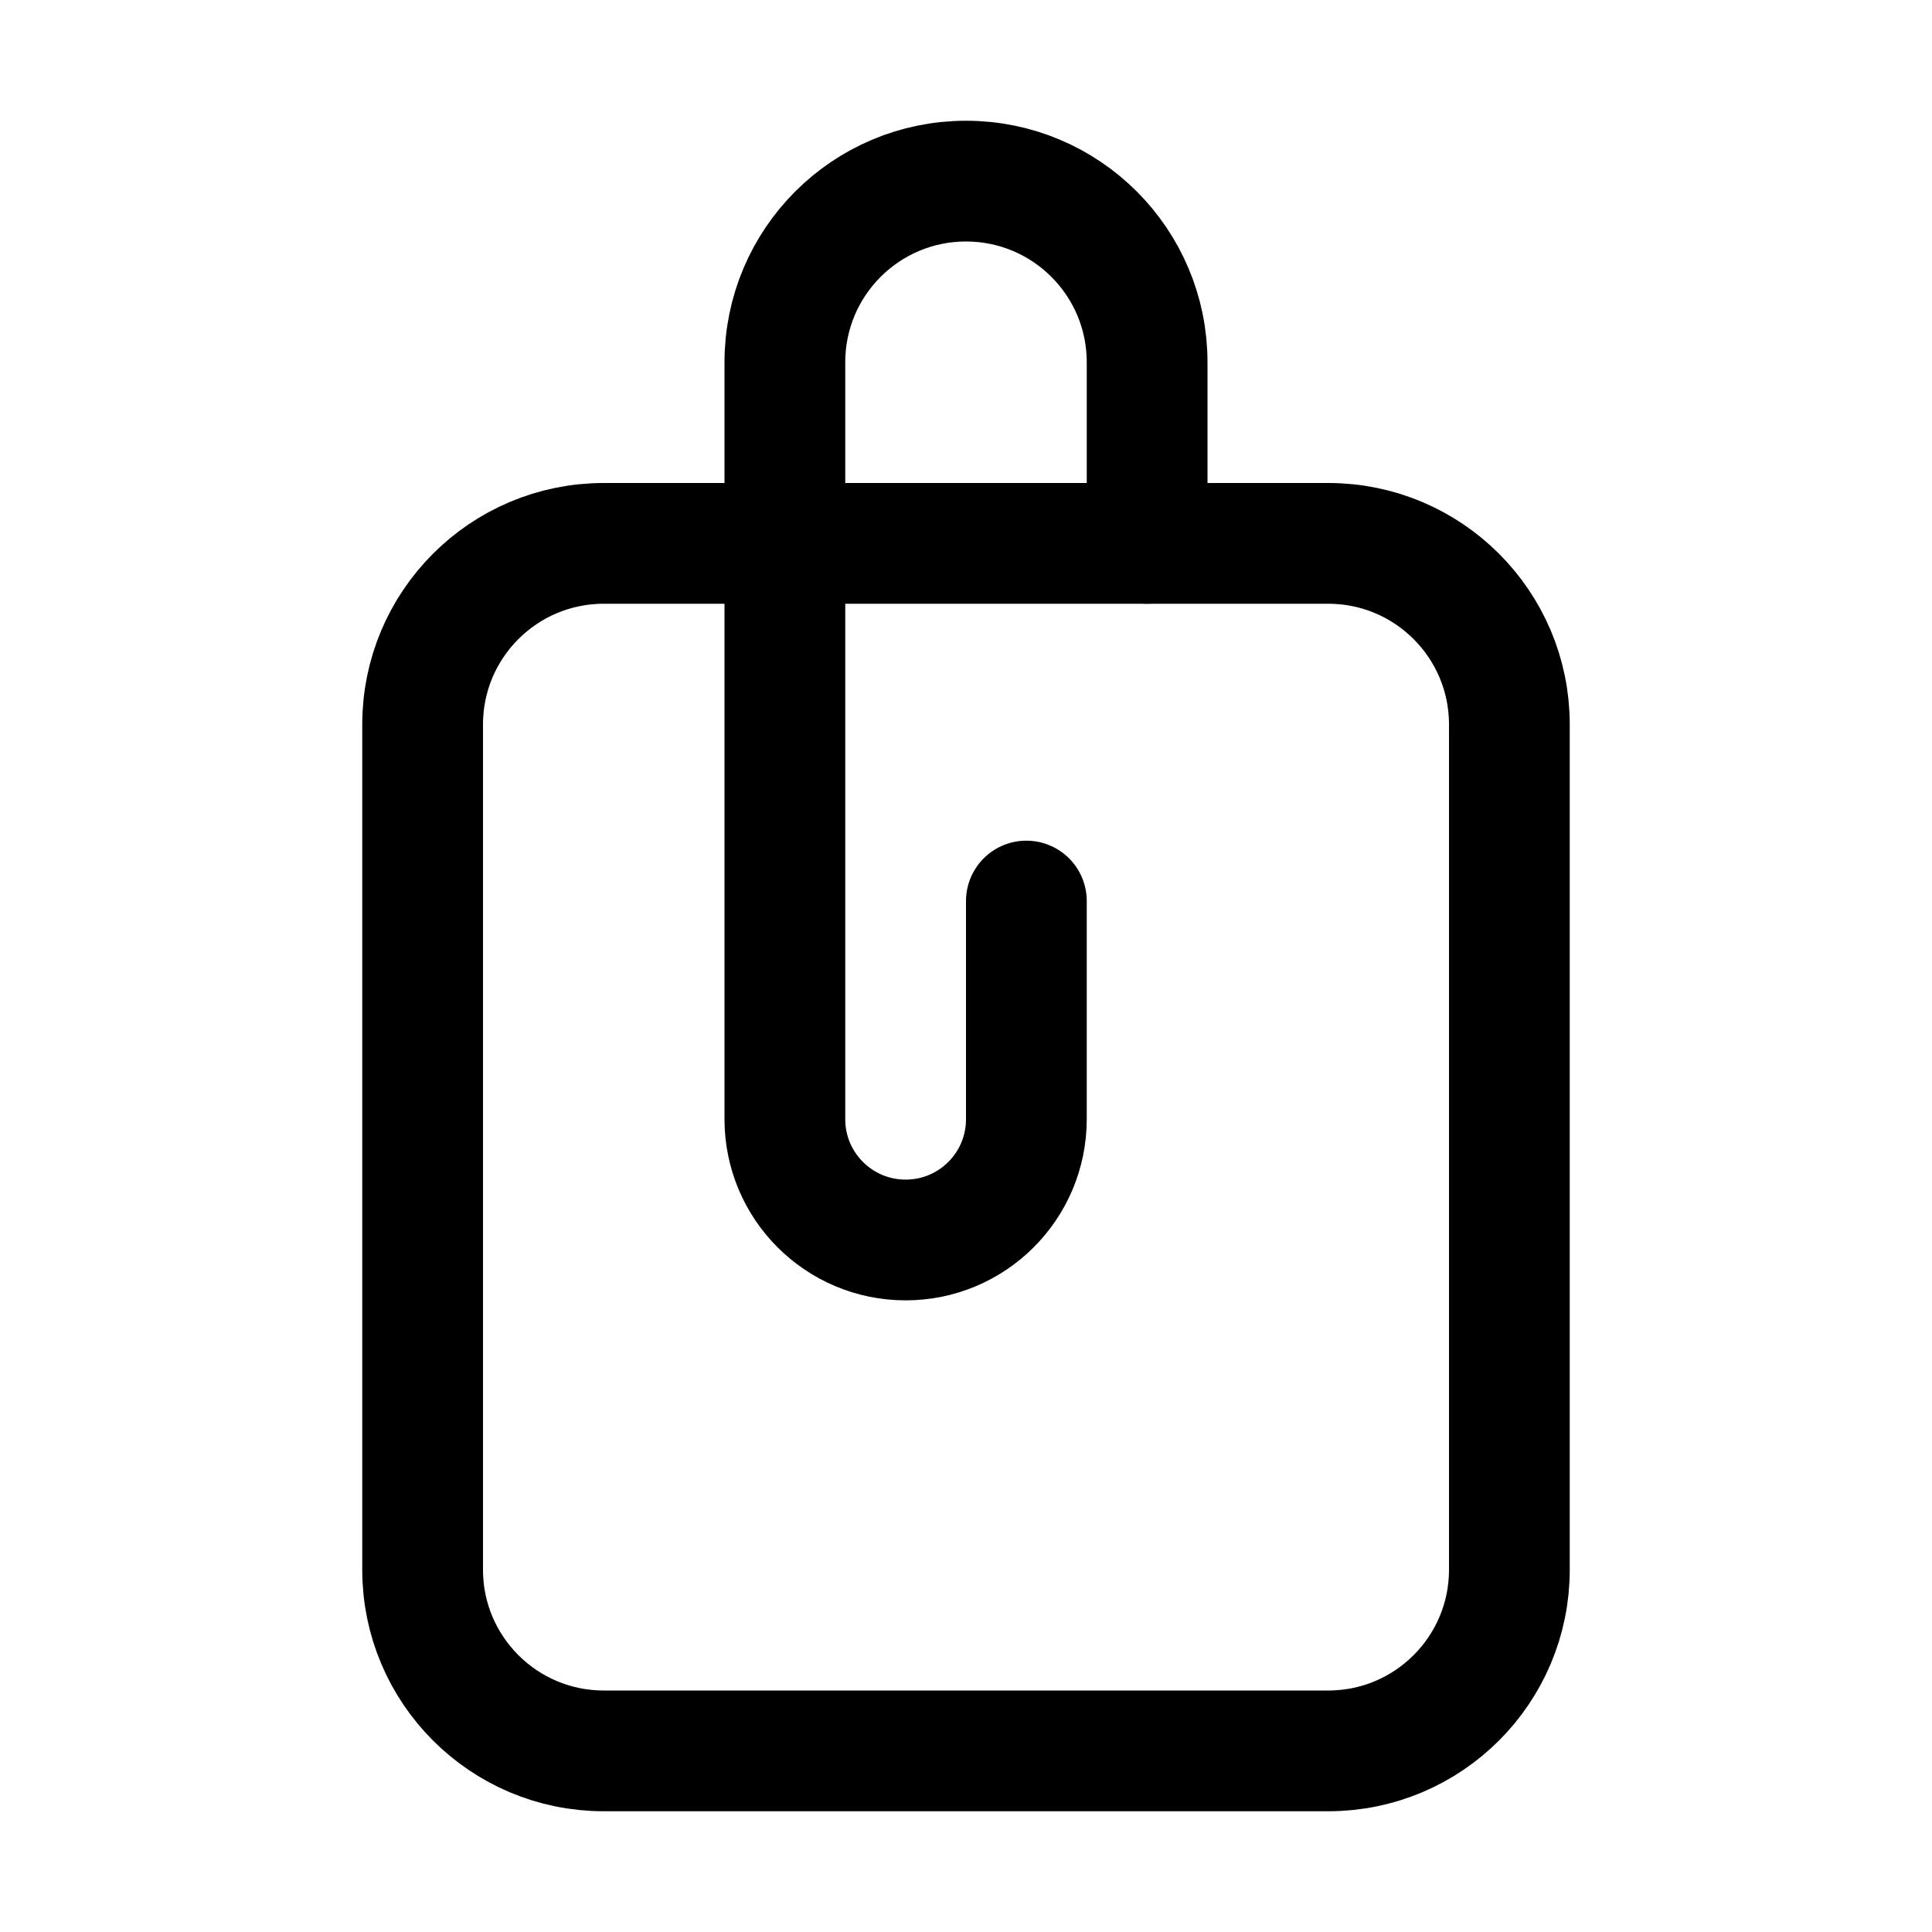
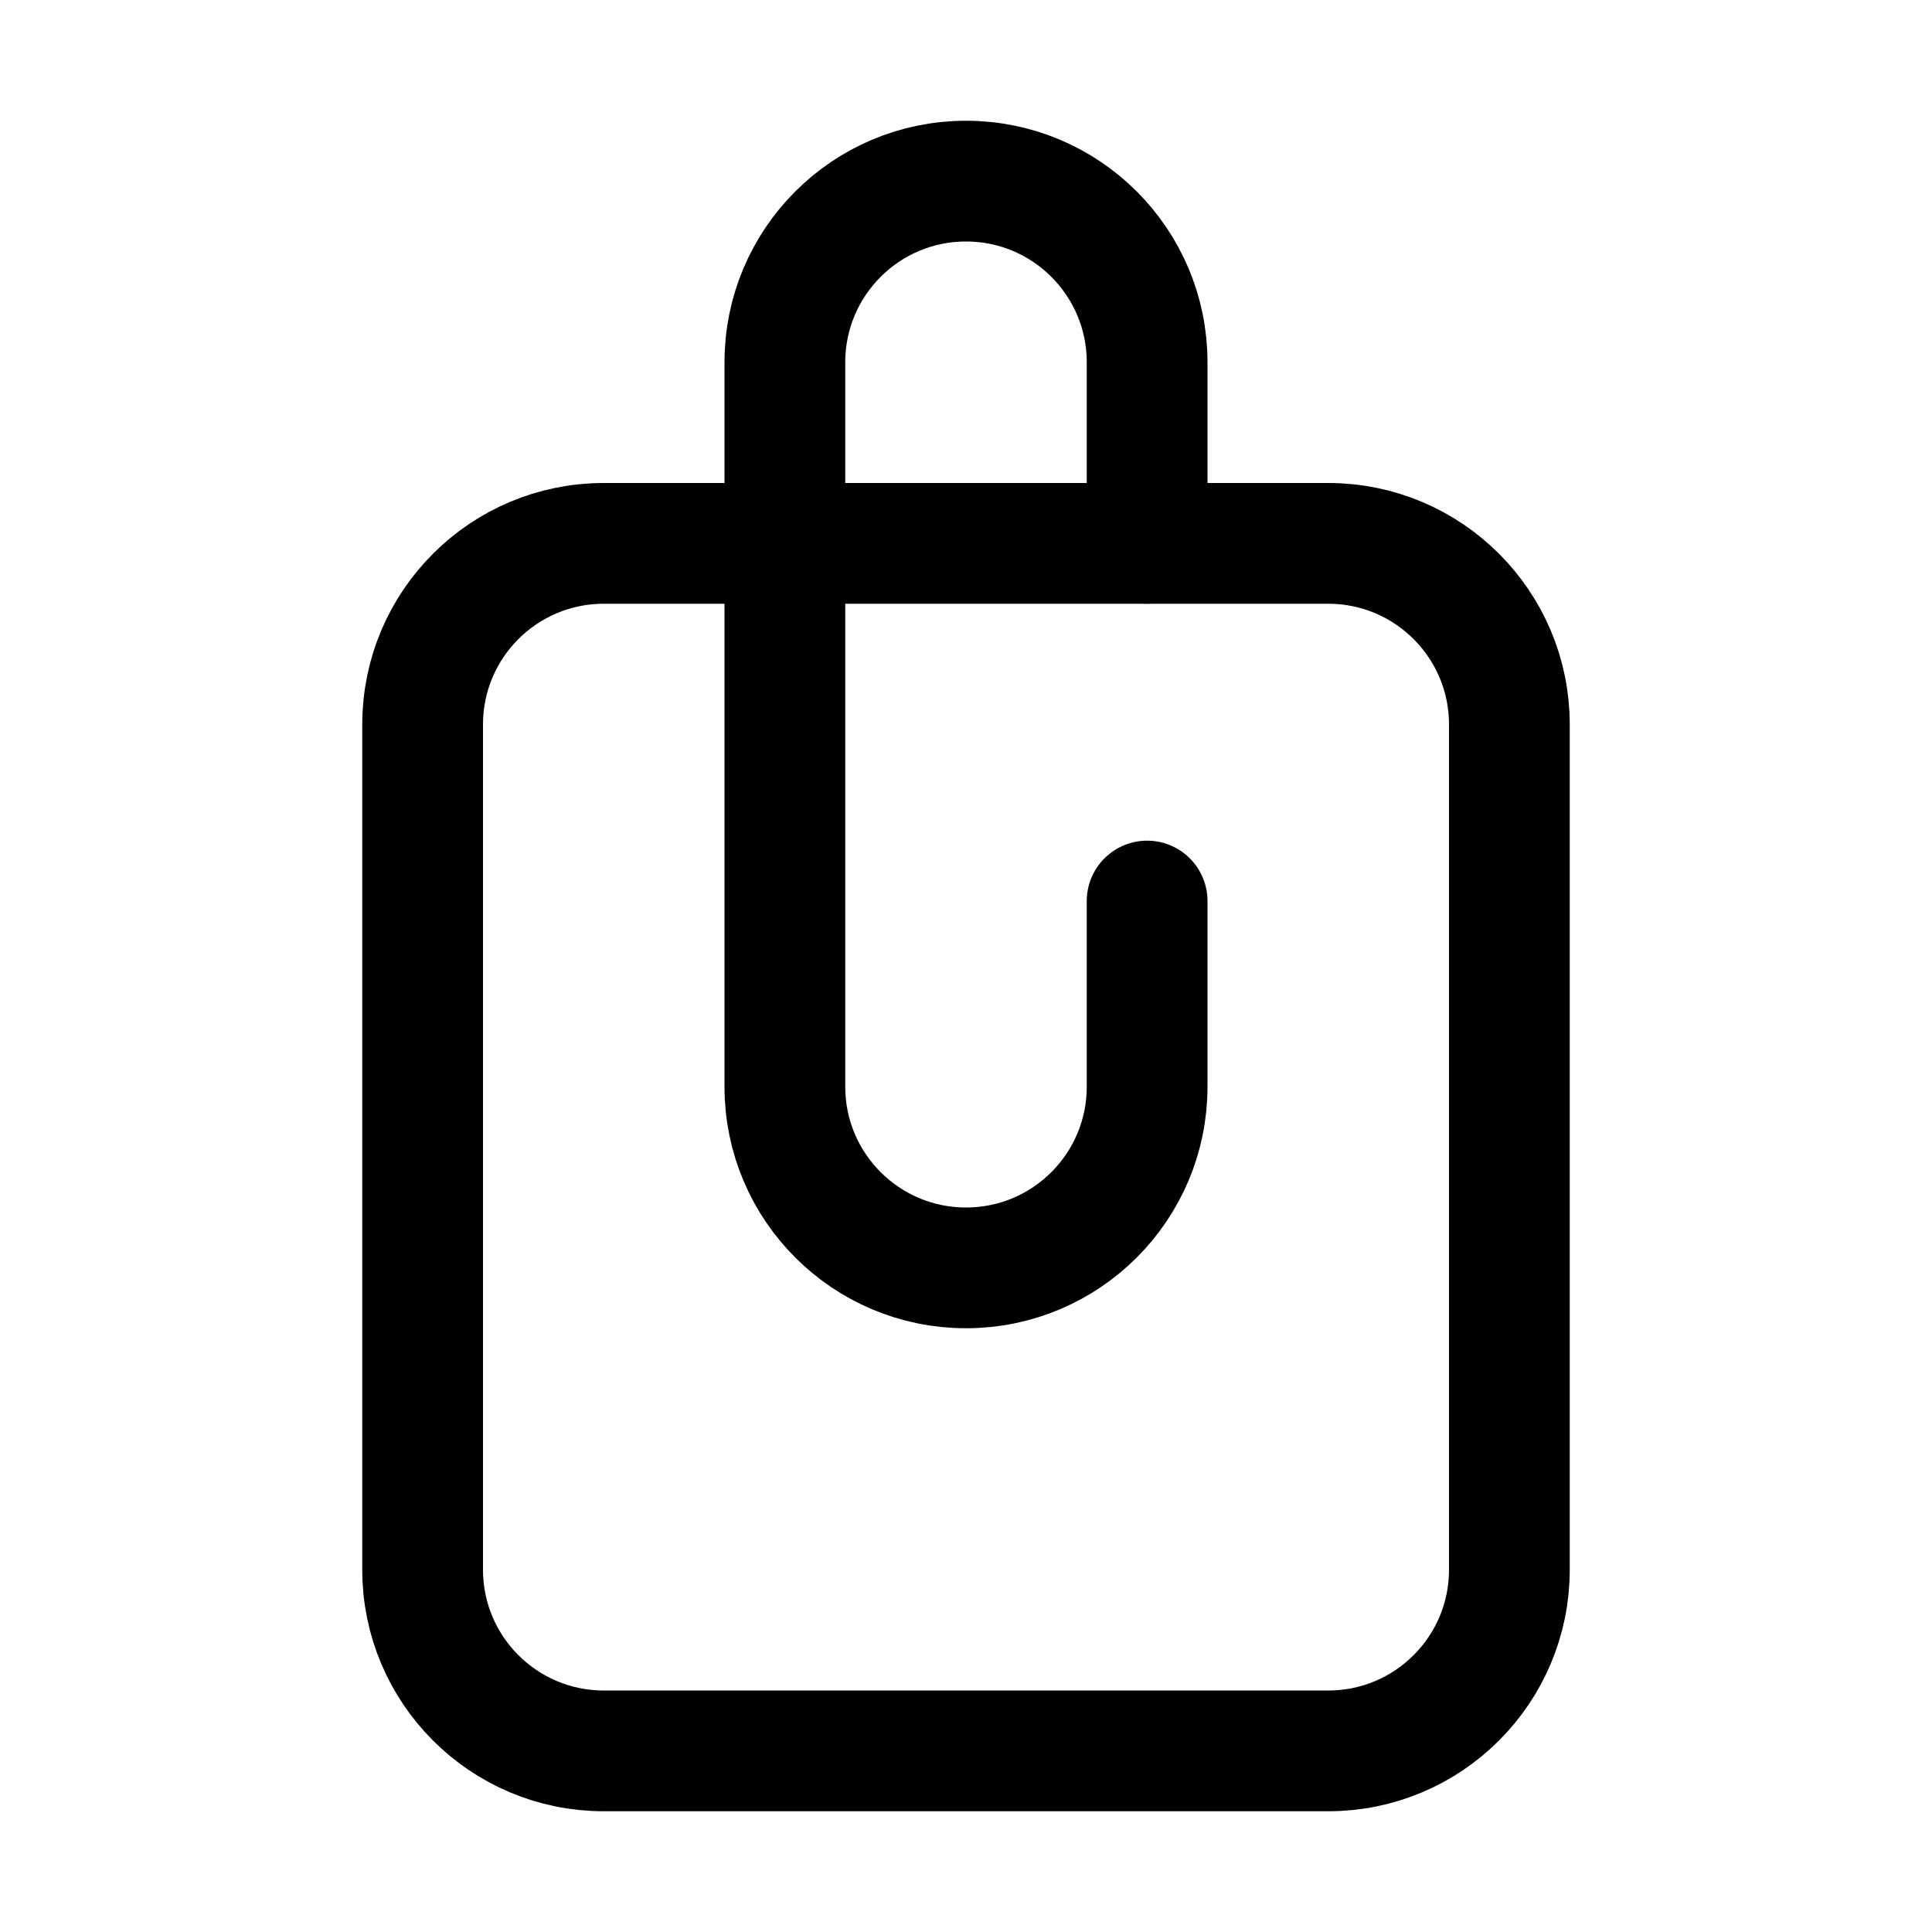
<svg xmlns="http://www.w3.org/2000/svg" width="16" height="16" fill="none" viewBox="0 0 16 16">
  <path stroke="currentColor" d="M12.5 6v7a1.5 1.5 0 0 1-1.5 1.5H5A1.5 1.5 0 0 1 3.5 13V6A1.5 1.5 0 0 1 5 4.5h6A1.5 1.5 0 0 1 12.5 6Z" />
-   <path stroke="currentColor" stroke-linecap="round" stroke-linejoin="round" d="M8.5 7.462v1.807a1 1 0 0 1-2 0V3a1.5 1.5 0 1 1 3 0v1.5" />
+   <path stroke="currentColor" stroke-linecap="round" stroke-linejoin="round" d="M9.5 7.462V9a1.5 1.5 0 1 1-3 0V3a1.5 1.5 0 1 1 3 0v1.5" />
</svg>
